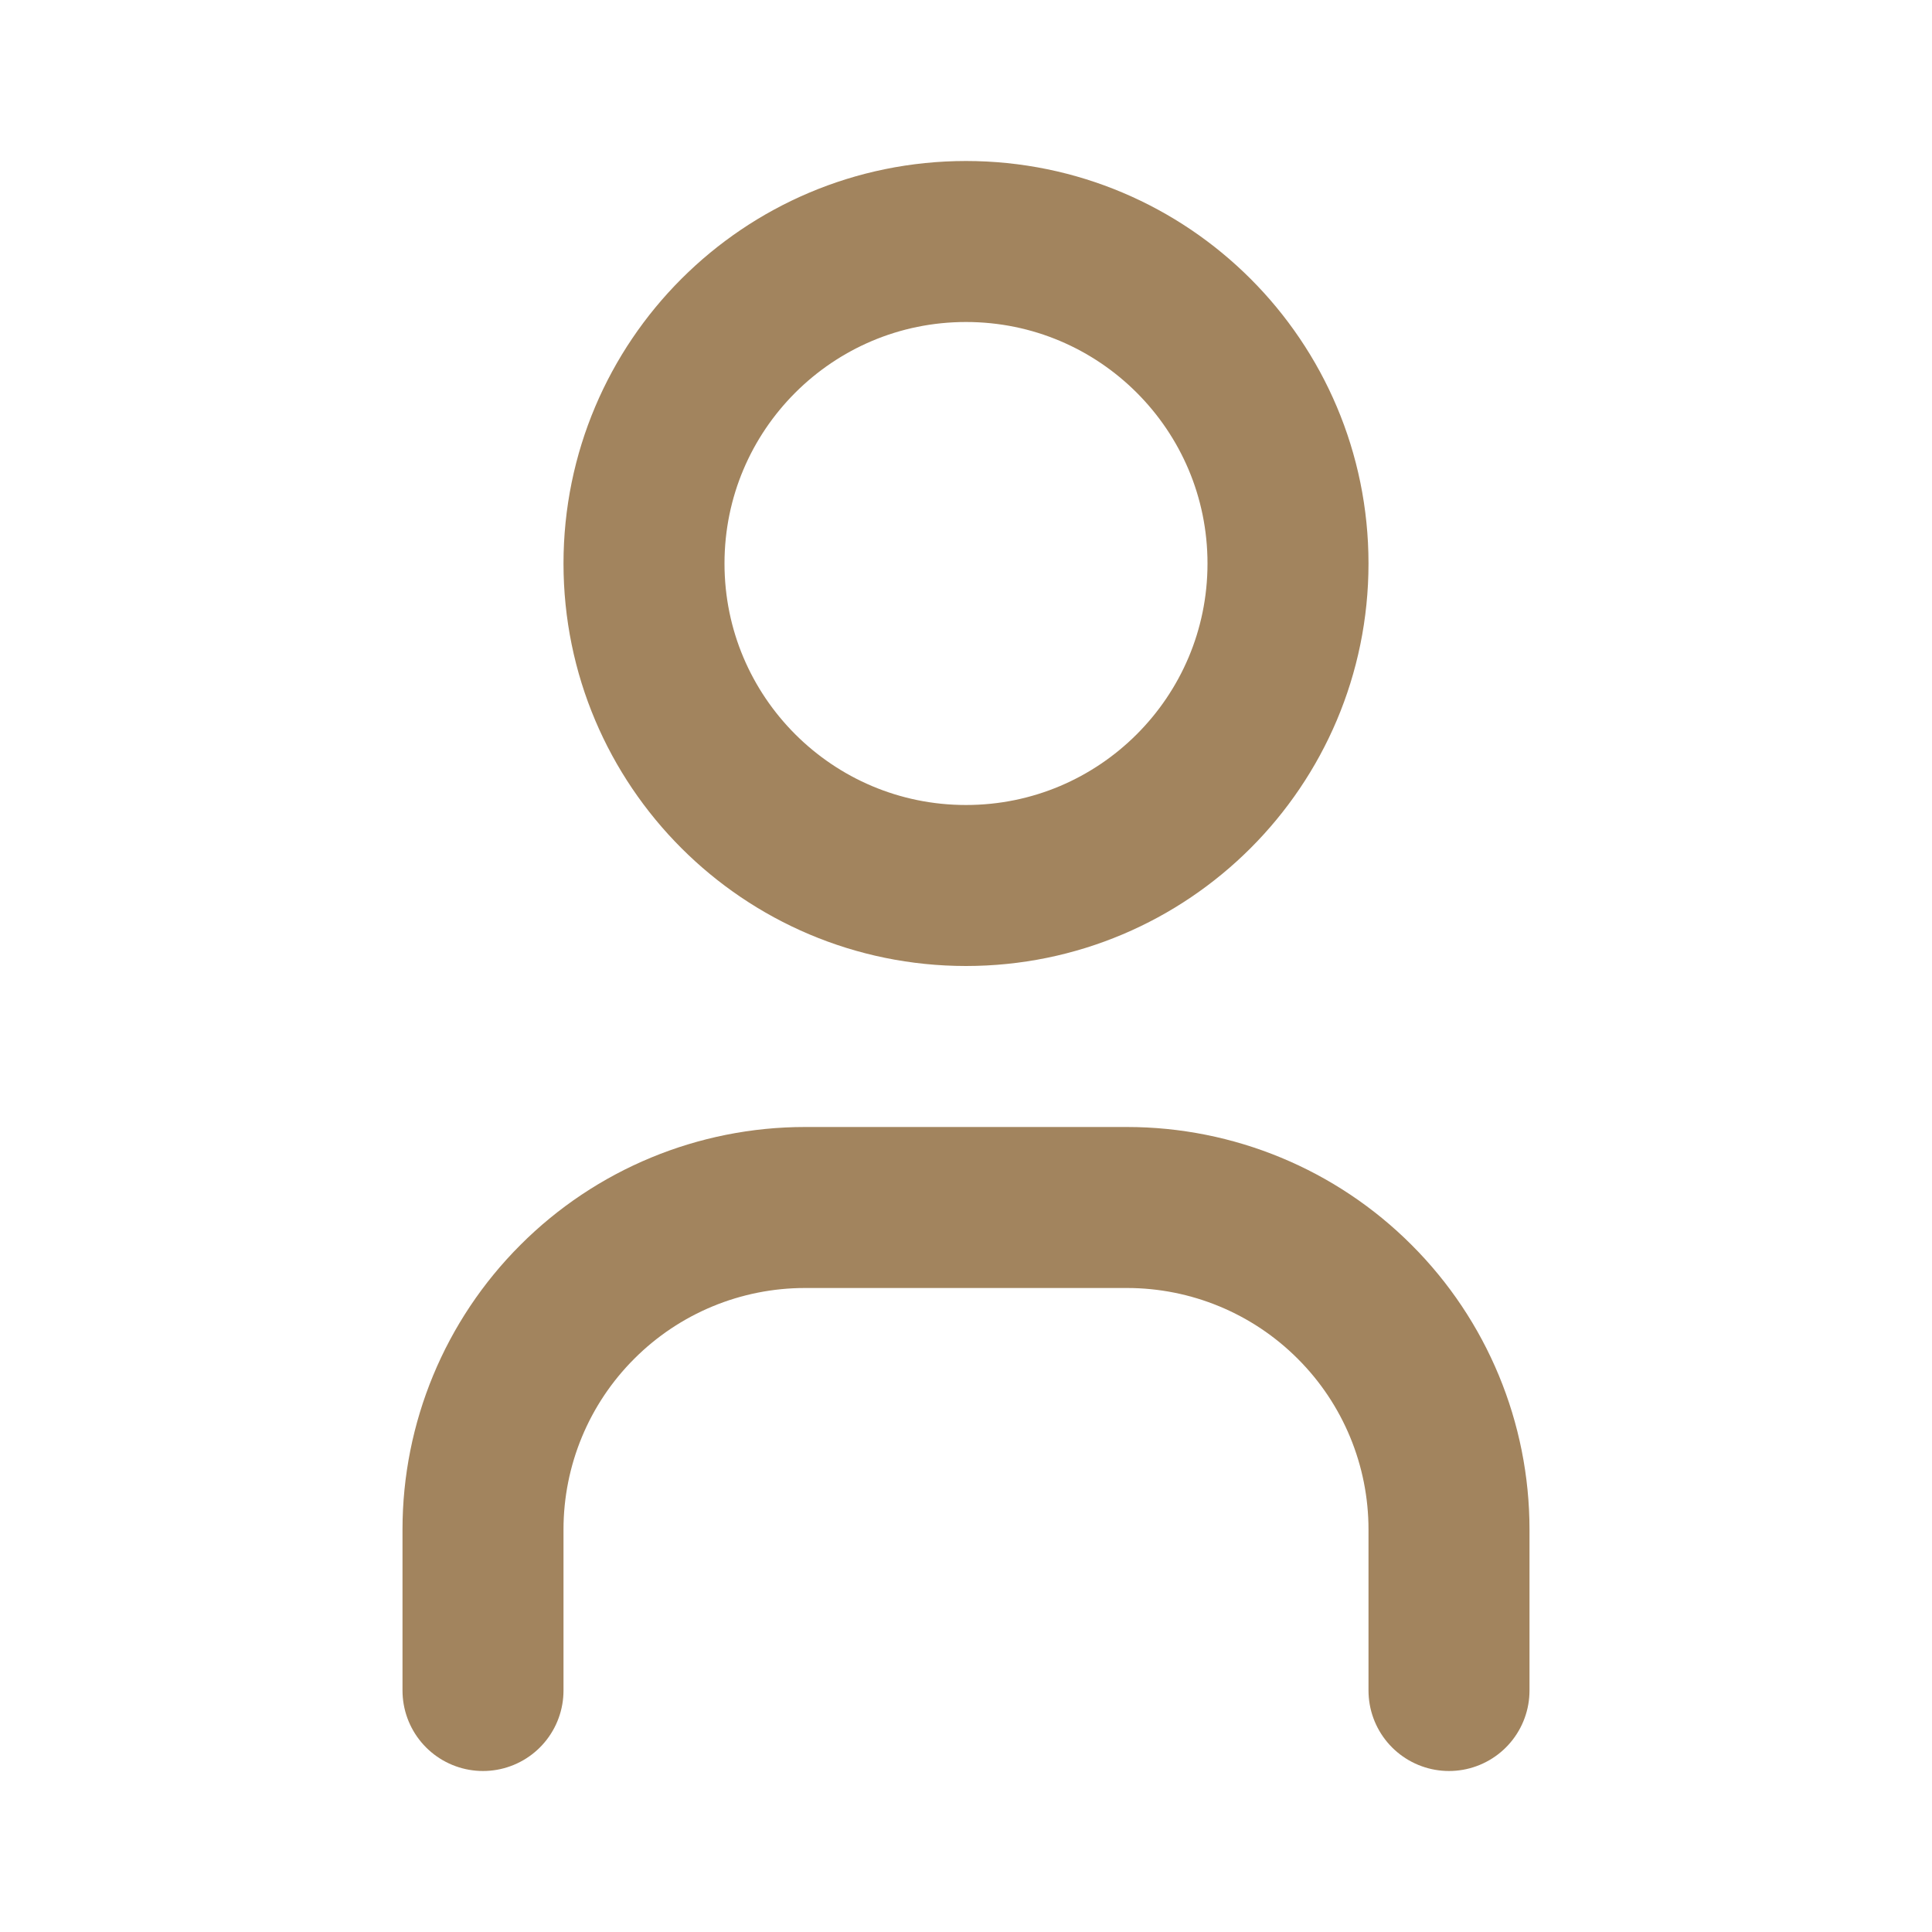
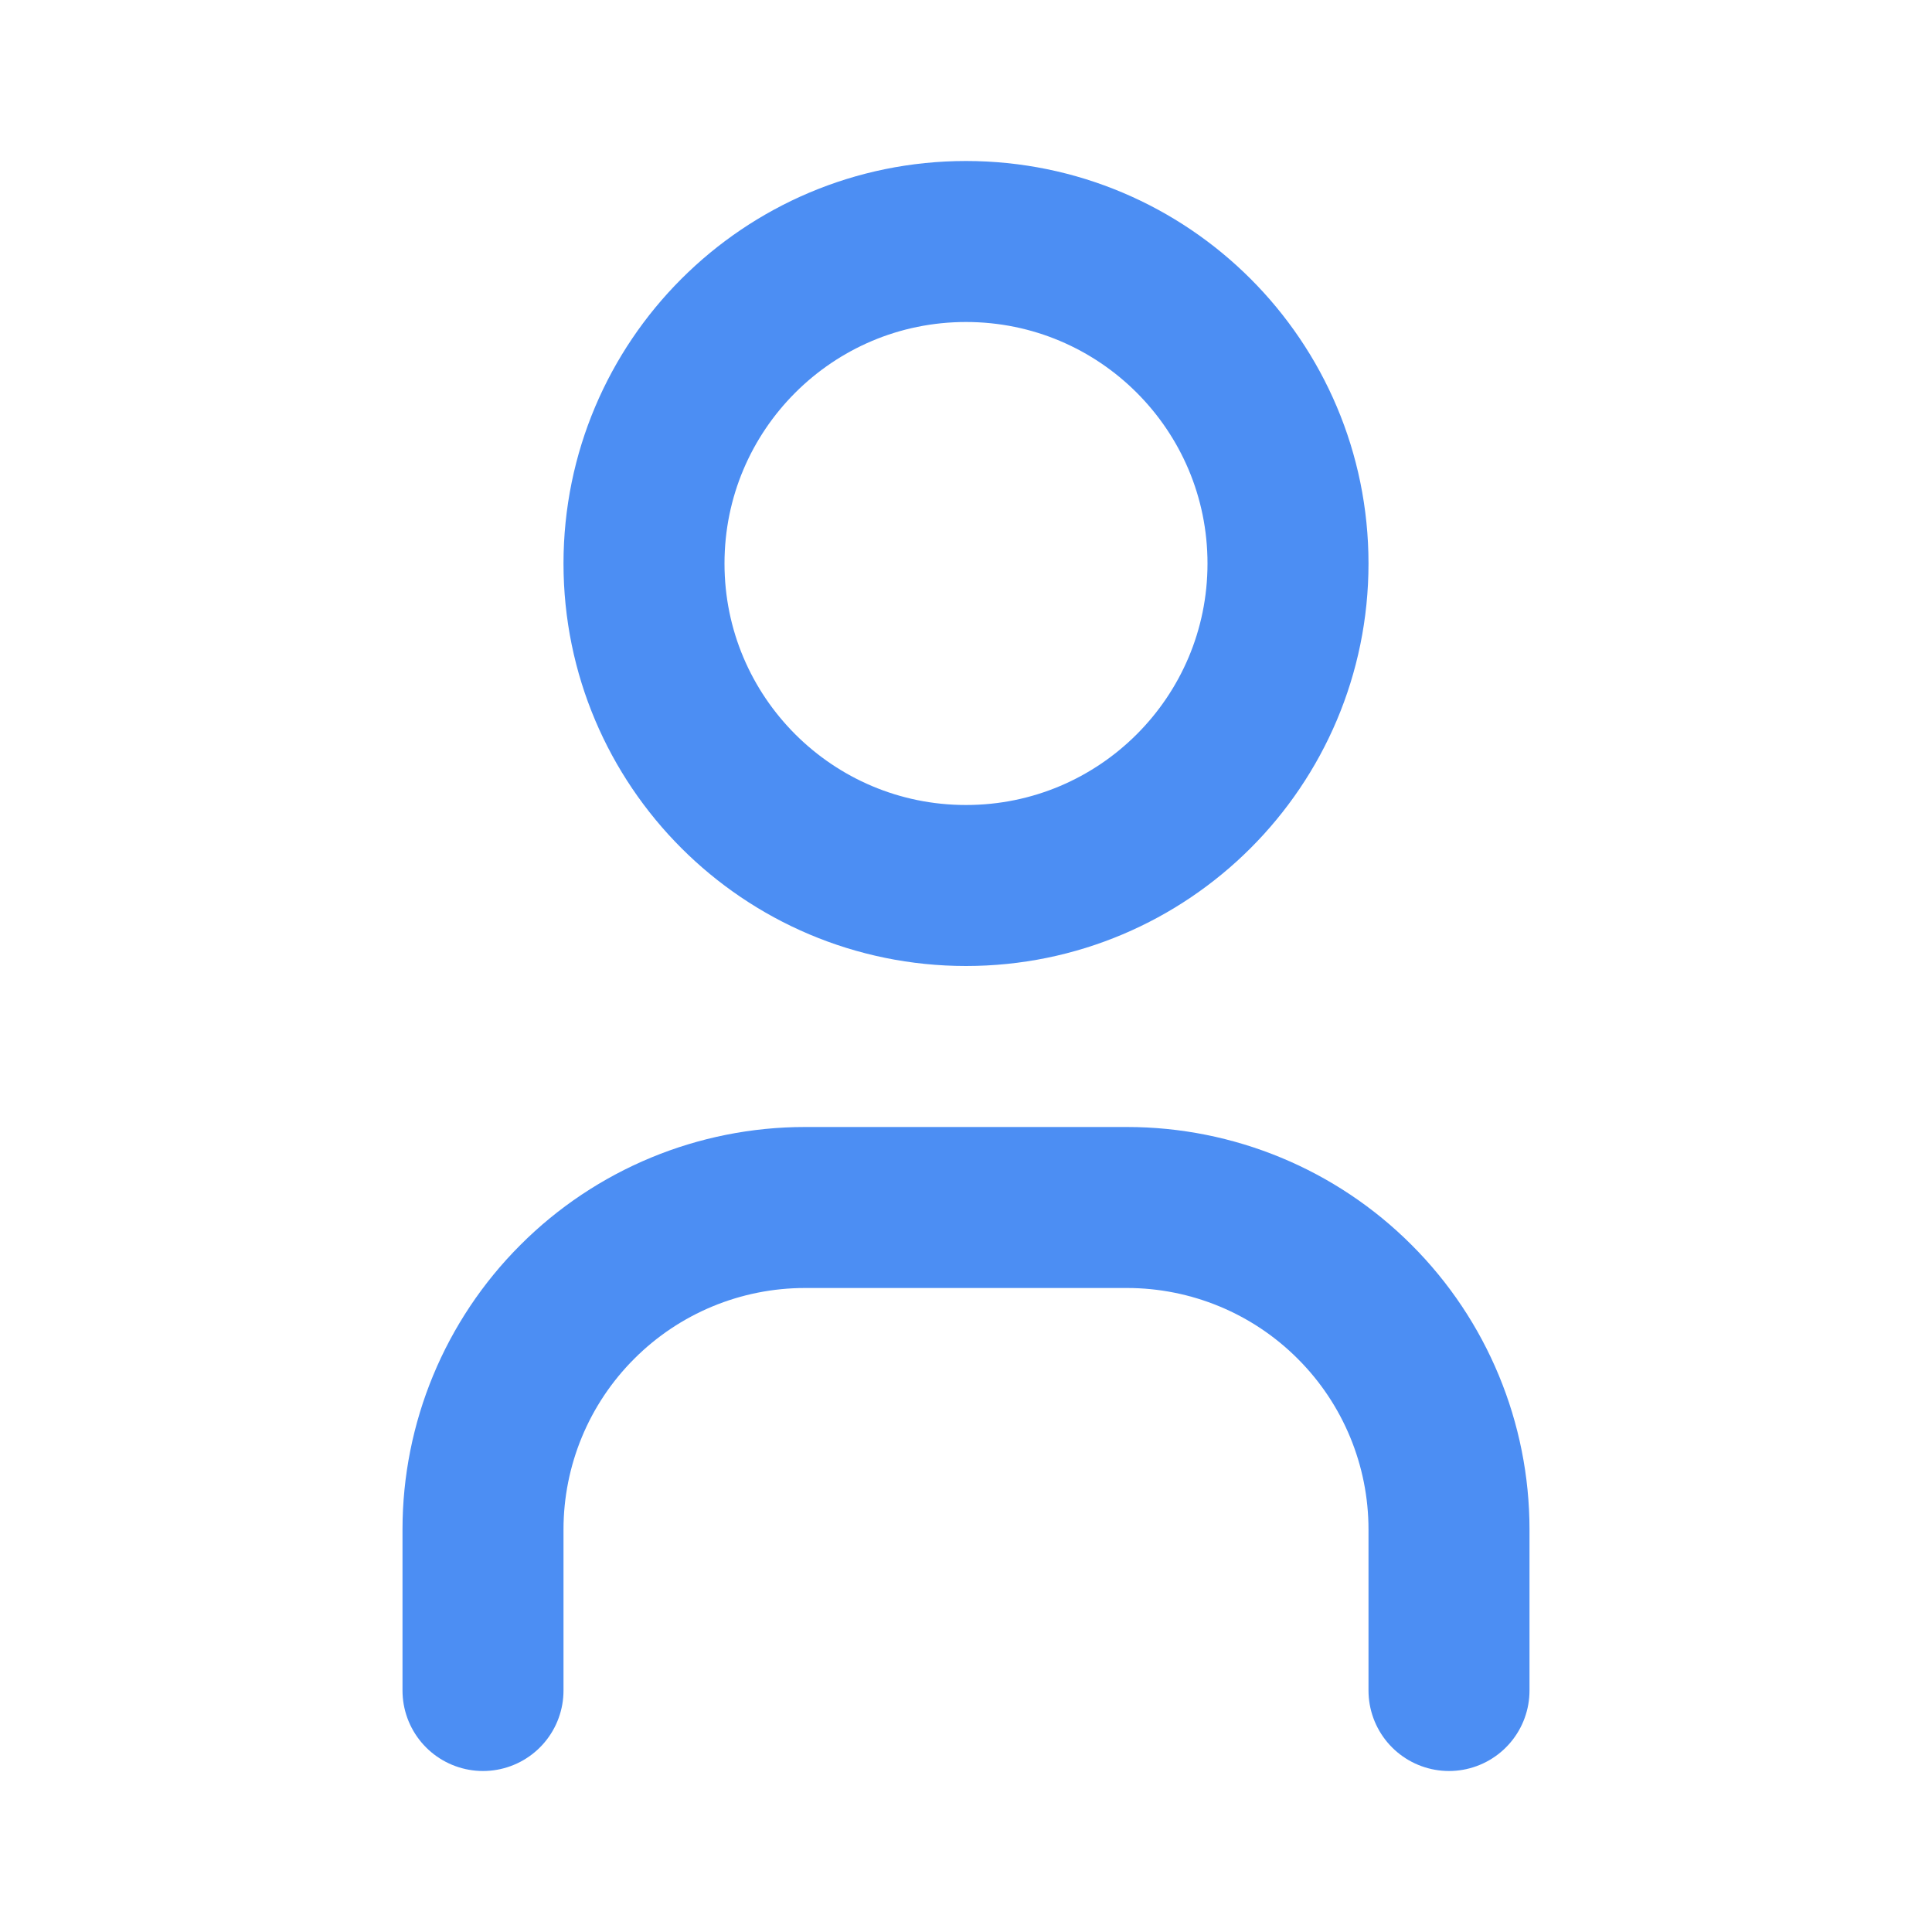
<svg xmlns="http://www.w3.org/2000/svg" width="18" height="18" viewBox="0 0 18 18" fill="none">
-   <path d="M4.5 15.75V14.25C4.5 13.454 4.816 12.691 5.379 12.129C5.941 11.566 6.704 11.25 7.5 11.25H10.5C11.296 11.25 12.059 11.566 12.621 12.129C13.184 12.691 13.5 13.454 13.5 14.25V15.75M12 5.25C12 6.907 10.657 8.25 9 8.25C7.343 8.25 6 6.907 6 5.25C6 3.593 7.343 2.25 9 2.25C10.657 2.25 12 3.593 12 5.25Z" stroke="#A2845E" stroke-width="1.5" stroke-linecap="round" stroke-linejoin="round" />
+   <path d="M4.5 15.75V14.25C4.5 13.454 4.816 12.691 5.379 12.129C5.941 11.566 6.704 11.25 7.5 11.25H10.5C11.296 11.25 12.059 11.566 12.621 12.129C13.184 12.691 13.5 13.454 13.5 14.25V15.75M12 5.25C12 6.907 10.657 8.25 9 8.25C7.343 8.25 6 6.907 6 5.25C6 3.593 7.343 2.25 9 2.25C10.657 2.25 12 3.593 12 5.25Z" stroke="#4C8EF3" stroke-width="1.5" stroke-linecap="round" stroke-linejoin="round" />
</svg>
